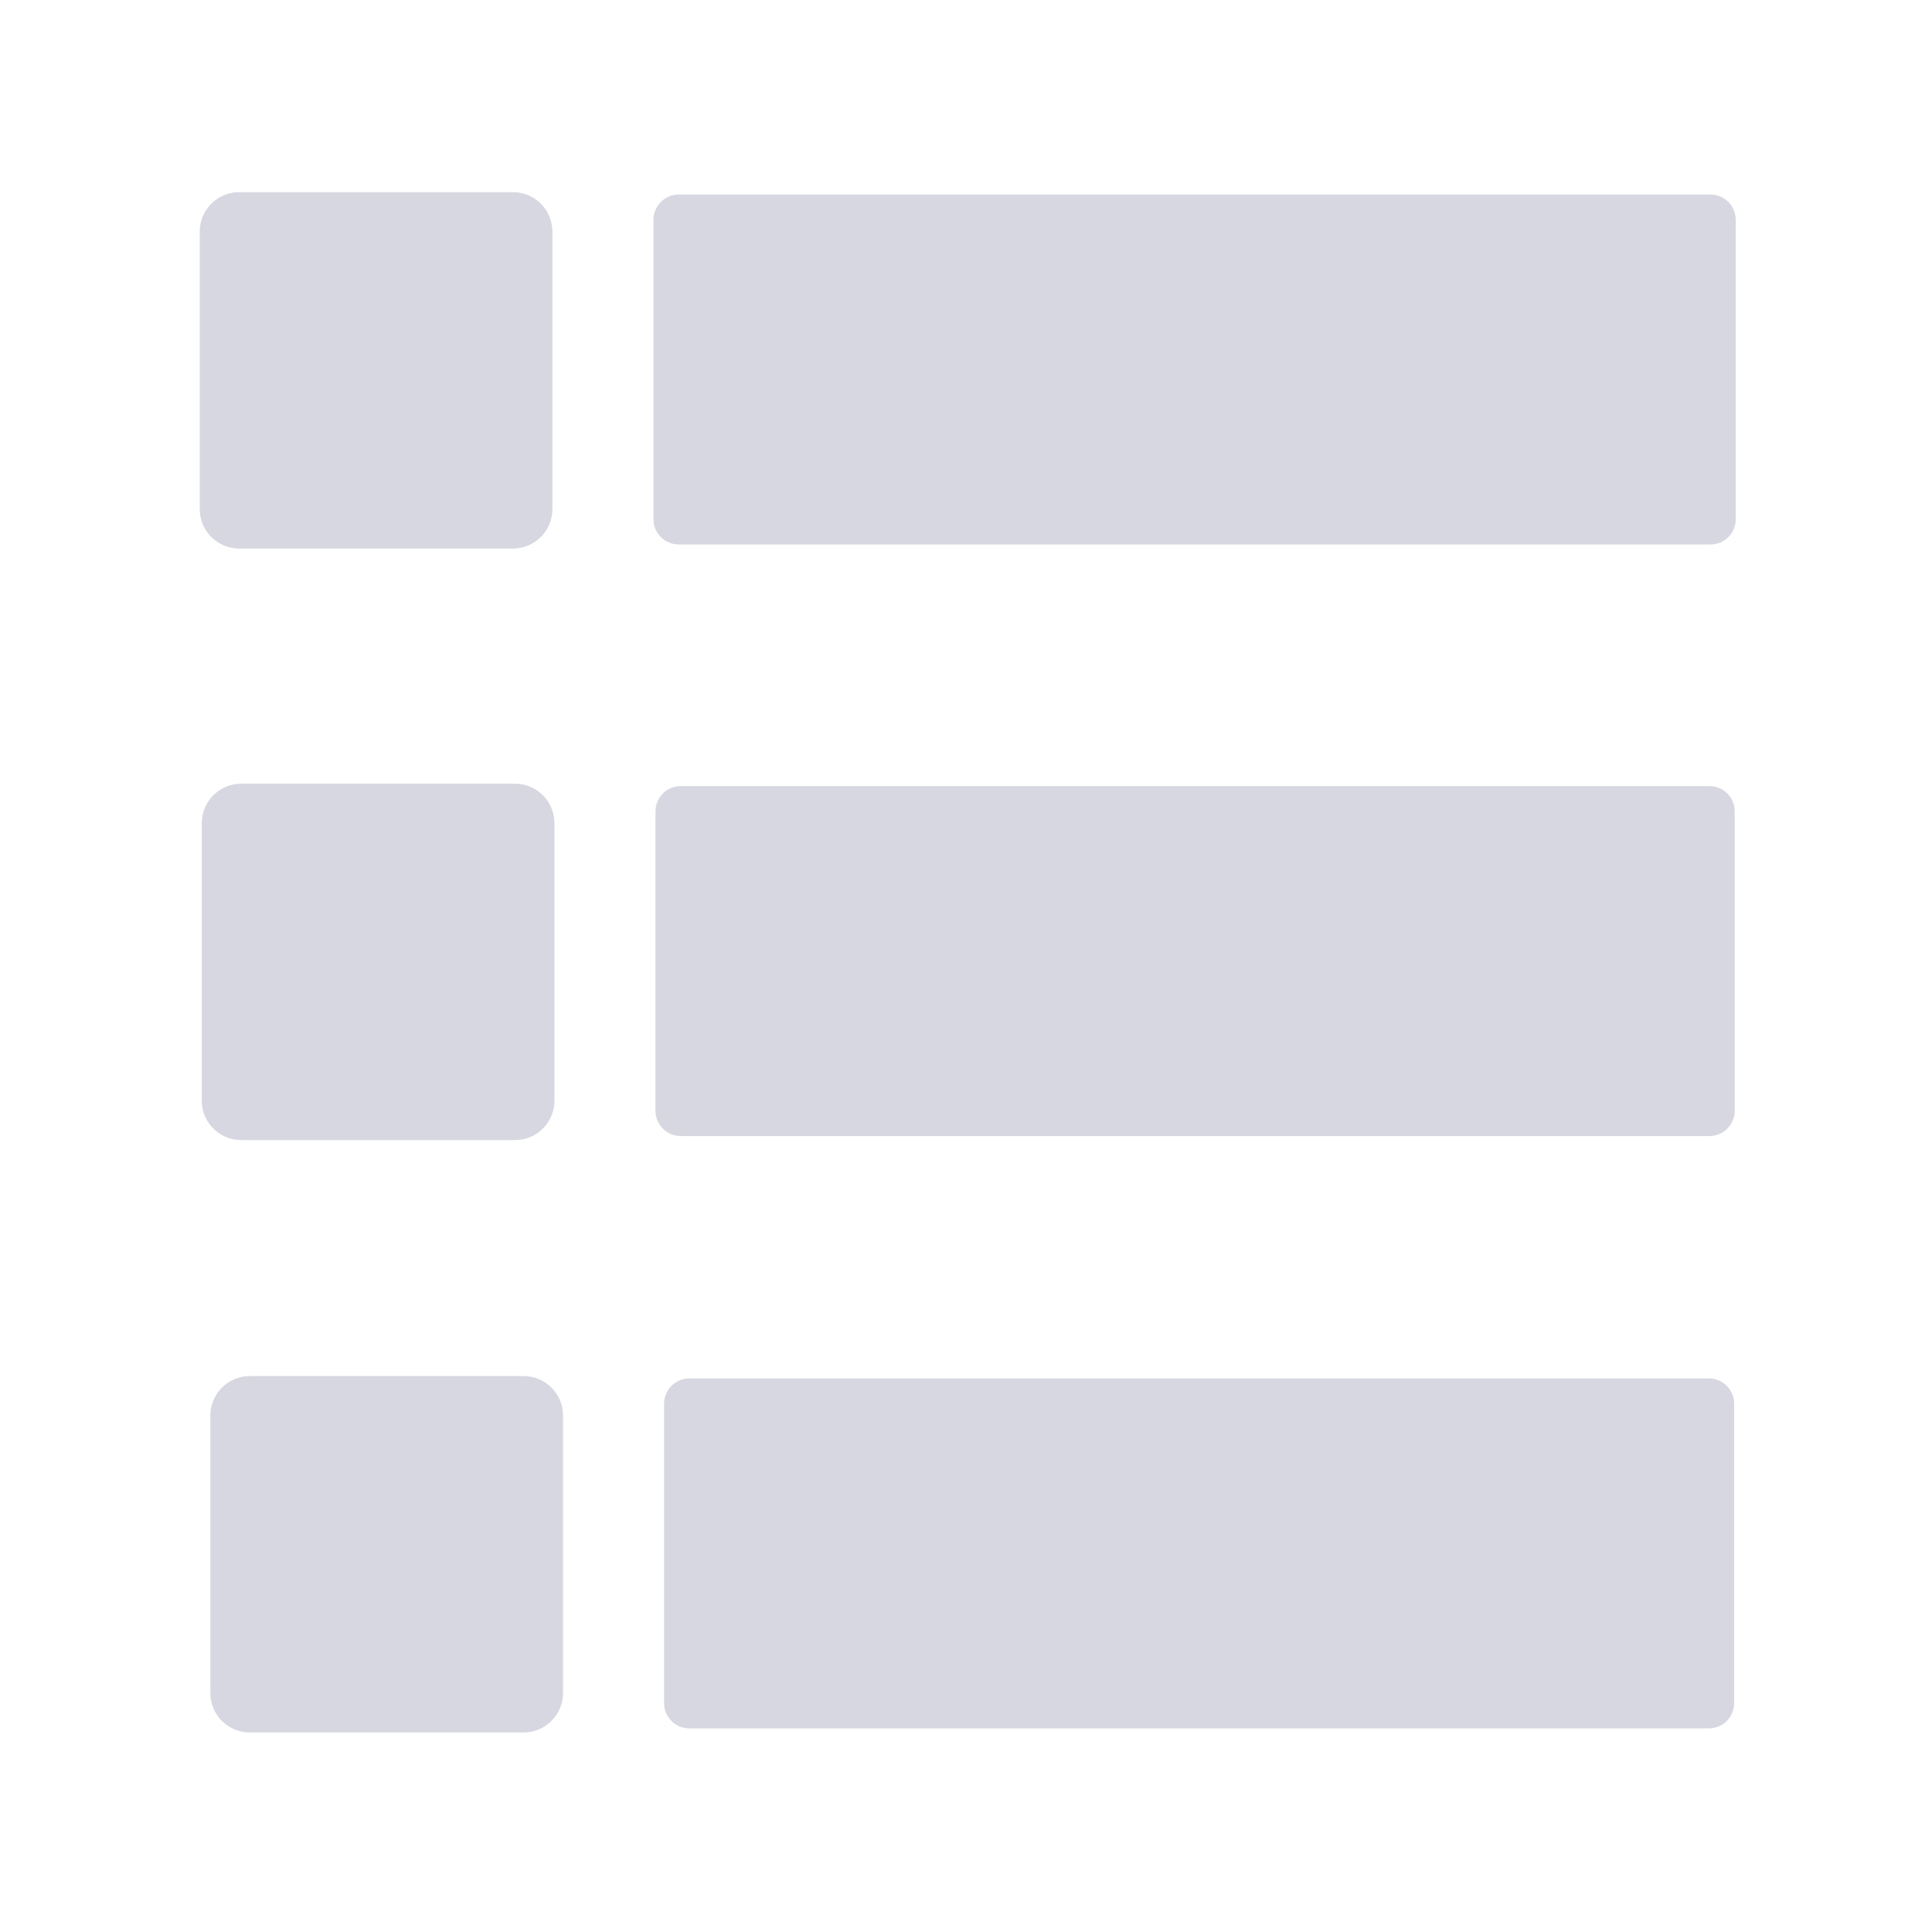
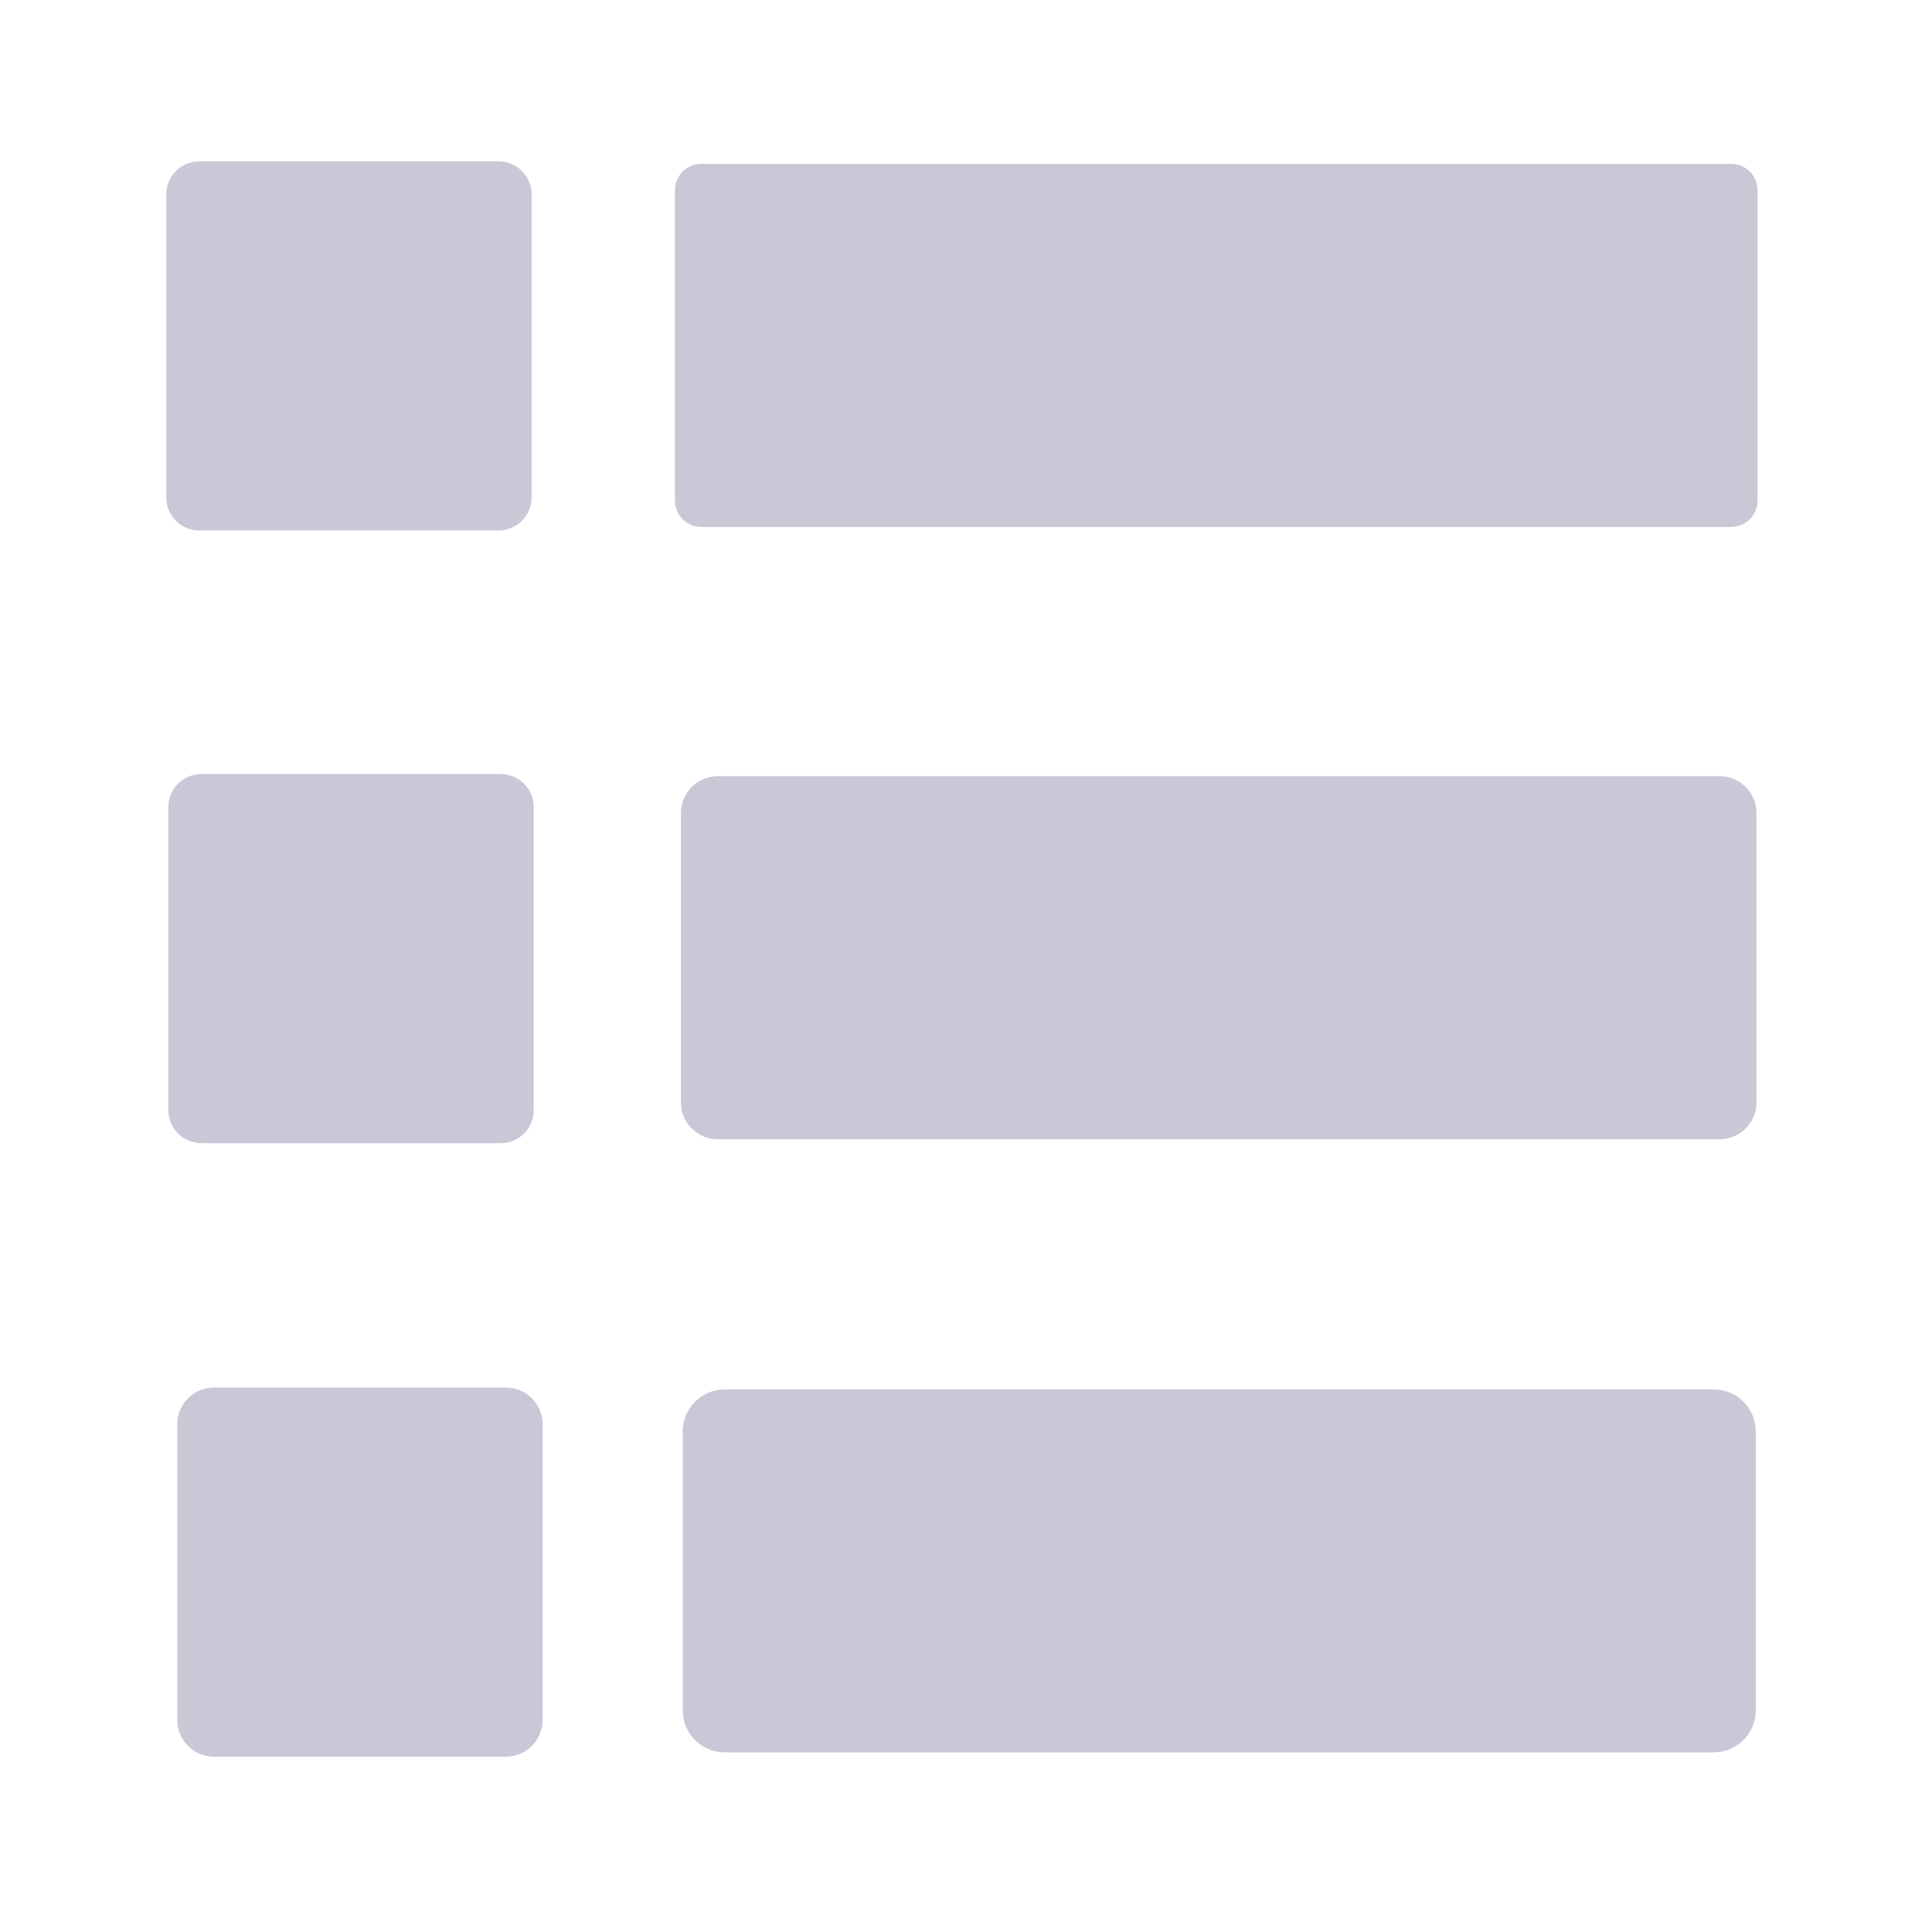
- <svg xmlns="http://www.w3.org/2000/svg" data-name="Layer 1" id="Layer_1" viewBox="0 0 59.67 59.67" version="1.1" width="59.67" height="59.67">
+ <svg xmlns="http://www.w3.org/2000/svg" data-name="Layer 1" id="Layer_1" viewBox="0 0 65.112 64.988" version="1.1" width="65.112" height="64.988">
  <defs id="defs1">
    <style id="style1">.cls-1{fill:#757575;}.cls-2{fill:#bdbdbd;}.cls-3{fill:#f5f5f5;}</style>
  </defs>
-   <rect style="fill:#d7d7e1;fill-opacity:1;stroke:none;stroke-width:1573.27;stroke-miterlimit:5.5;stroke-dasharray:none;stroke-opacity:1" id="rect1" width="10.892" height="11.007" x="6.169" y="5.935" ry="1.217" />
-   <rect style="fill:#d7d7e1;fill-opacity:1;stroke:none;stroke-width:0.581;stroke-miterlimit:5.5;stroke-dasharray:none;stroke-opacity:1" id="rect2" width="33.427" height="10.809" x="20.182" y="6.008" ry="0.781" />
-   <rect style="fill:#d7d7e1;fill-opacity:1;stroke:none;stroke-width:1573.27;stroke-miterlimit:5.5;stroke-dasharray:none;stroke-opacity:1" id="rect1-1" width="10.892" height="11.007" x="6.232" y="24.205" ry="1.217" />
-   <rect style="fill:#d7d7e1;fill-opacity:1;stroke:none;stroke-width:0.58;stroke-miterlimit:5.5;stroke-dasharray:none;stroke-opacity:1" id="rect2-8" width="33.332" height="10.809" x="20.245" y="24.278" ry="0.781" />
-   <rect style="fill:#d7d7e1;fill-opacity:1;stroke:none;stroke-width:1573.27;stroke-miterlimit:5.5;stroke-dasharray:none;stroke-opacity:1" id="rect1-8" width="10.892" height="11.007" x="6.497" y="42.5" ry="1.217" />
-   <rect style="fill:#d7d7e1;fill-opacity:1;stroke:none;stroke-width:0.578;stroke-miterlimit:5.5;stroke-dasharray:none;stroke-opacity:1" id="rect2-0" width="33.049" height="10.809" x="20.51" y="42.573" ry="0.781" />
+   <rect style="fill:#c8c8d7;fill-opacity:1;stroke:none;stroke-width:1.425;stroke-miterlimit:5.5;stroke-dasharray:none;stroke-opacity:1" id="rect1" width="12.313" height="12.44" x="5.603" y="5.437" ry="1.112" />
+   <rect style="fill:#c8c8d7;fill-opacity:1;stroke:none;stroke-width:1.456;stroke-miterlimit:5.5;stroke-dasharray:none;stroke-opacity:1" id="rect2" width="36.483" height="12.234" x="22.748" y="5.523" ry="0.885" />
+   <rect style="fill:#c8c8d7;fill-opacity:1;stroke:none;stroke-width:1.425;stroke-miterlimit:5.5;stroke-dasharray:none;stroke-opacity:1" id="rect1-1" width="12.313" height="12.44" x="5.674" y="26.085" ry="1.112" />
+   <rect style="fill:#c8c8d7;fill-opacity:1;stroke:none;stroke-width:1.456;stroke-miterlimit:5.5;stroke-dasharray:none;stroke-opacity:1" id="rect2-8" width="36.247" height="12.235" x="22.949" y="26.158" ry="1.239" />
+   <rect style="fill:#c8c8d7;fill-opacity:1;stroke:none;stroke-width:1.425;stroke-miterlimit:5.5;stroke-dasharray:none;stroke-opacity:1" id="rect1-8" width="12.313" height="12.44" x="5.974" y="46.761" ry="1.236" />
+   <rect style="fill:#c8c8d7;fill-opacity:1;stroke:none;stroke-width:1.456;stroke-miterlimit:5.5;stroke-dasharray:none;stroke-opacity:1" id="rect2-0" width="36.163" height="12.233" x="23.01" y="46.823" ry="1.416" />
</svg>
